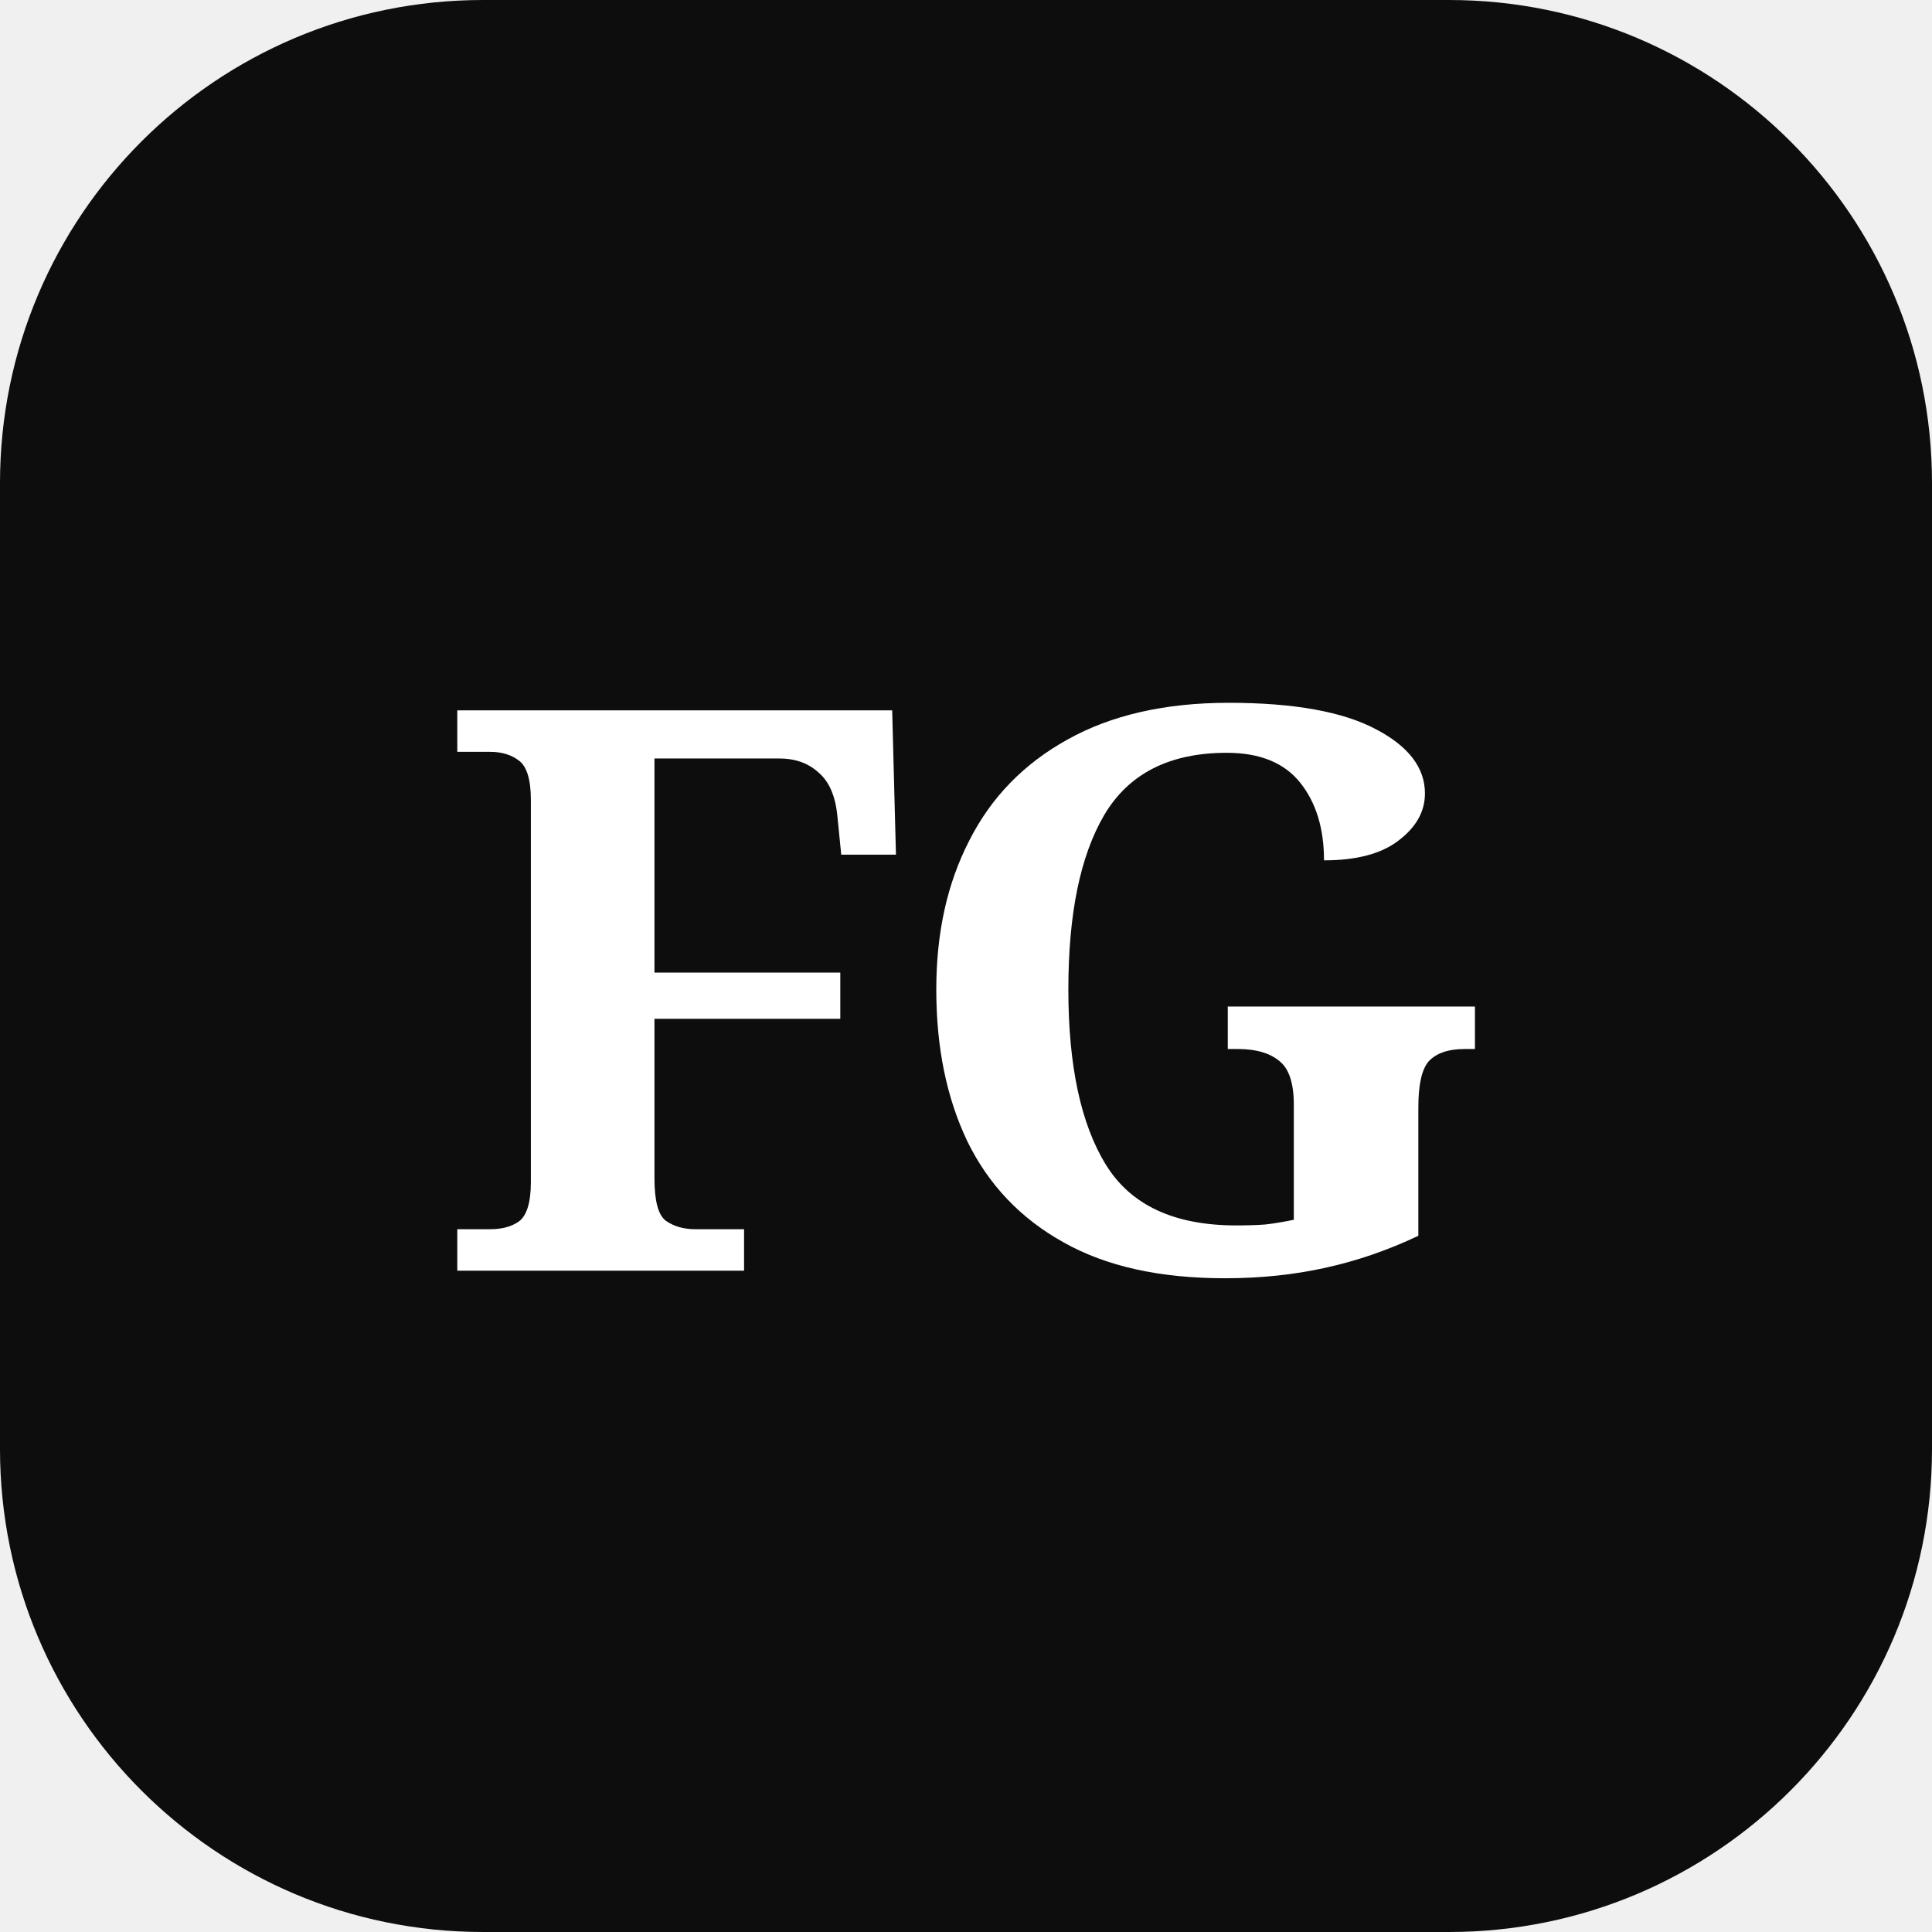
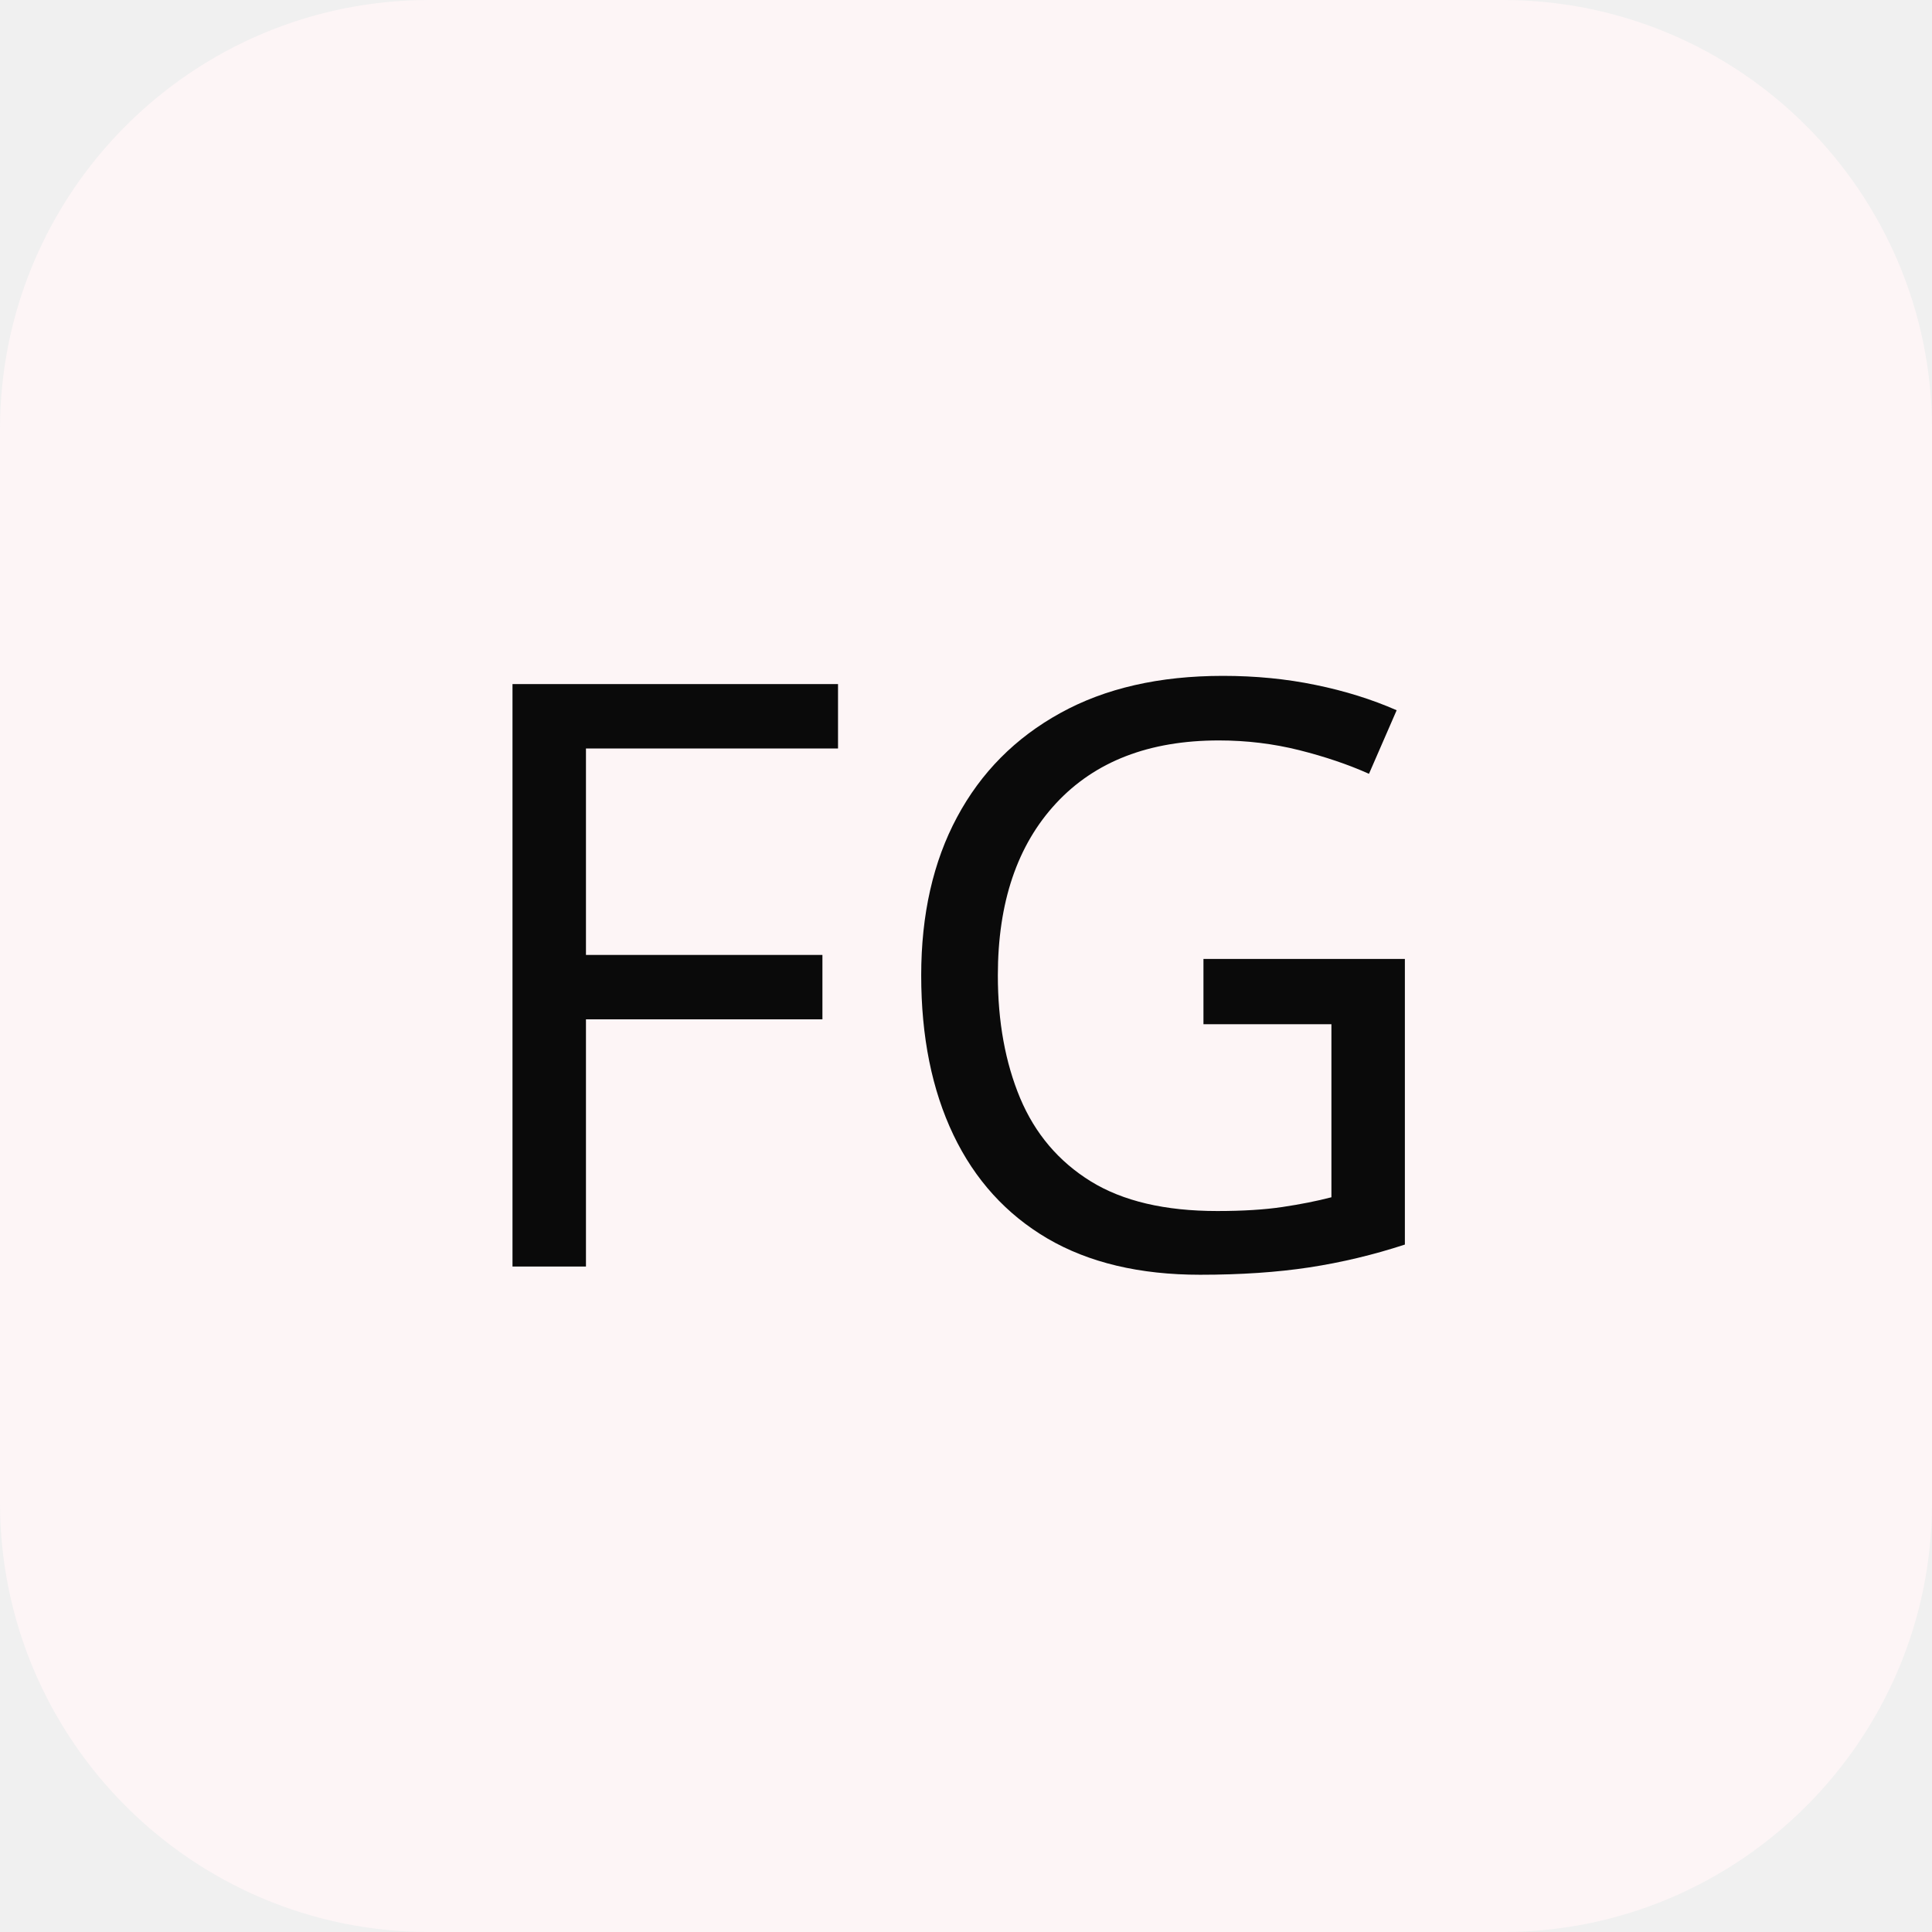
- <svg xmlns="http://www.w3.org/2000/svg" viewBox="0 0 32 32">
-   <rect width="32" height="32" rx="8" fill="#0d0d0d" />
-   <text x="50%" y="50%" dominant-baseline="central" text-anchor="middle" font-family="Georgia, serif" font-size="13" font-weight="700" letter-spacing="-0.5" fill="#ffffff">FG</text>
+ <svg xmlns="http://www.w3.org/2000/svg" width="100%" height="100%" viewBox="0 0 180 180" version="1.1" xml:space="preserve" style="fill-rule:evenodd;clip-rule:evenodd;stroke-linejoin:round;stroke-miterlimit:2;">
+   <path d="M180,40L180,140C180,162.077 162.077,180 140,180L40,180C17.923,180 0,162.077 0,140L0,40C0,17.923 17.923,0 40,0L140,0C162.077,0 180,17.923 180,40Z" style="fill:rgb(253,245,246);" />
+   <g transform="matrix(1,0,0,1,90.76,118)">
+     <text x="-50.388px" y="0px" style="font-family:'QurovaDEMO-Regular', 'Qurova DEMO';font-size:76px;fill:rgb(10,10,10);">F<tspan x="-9.576px " y="0px ">G</tspan>
+     </text>
+   </g>
</svg>
